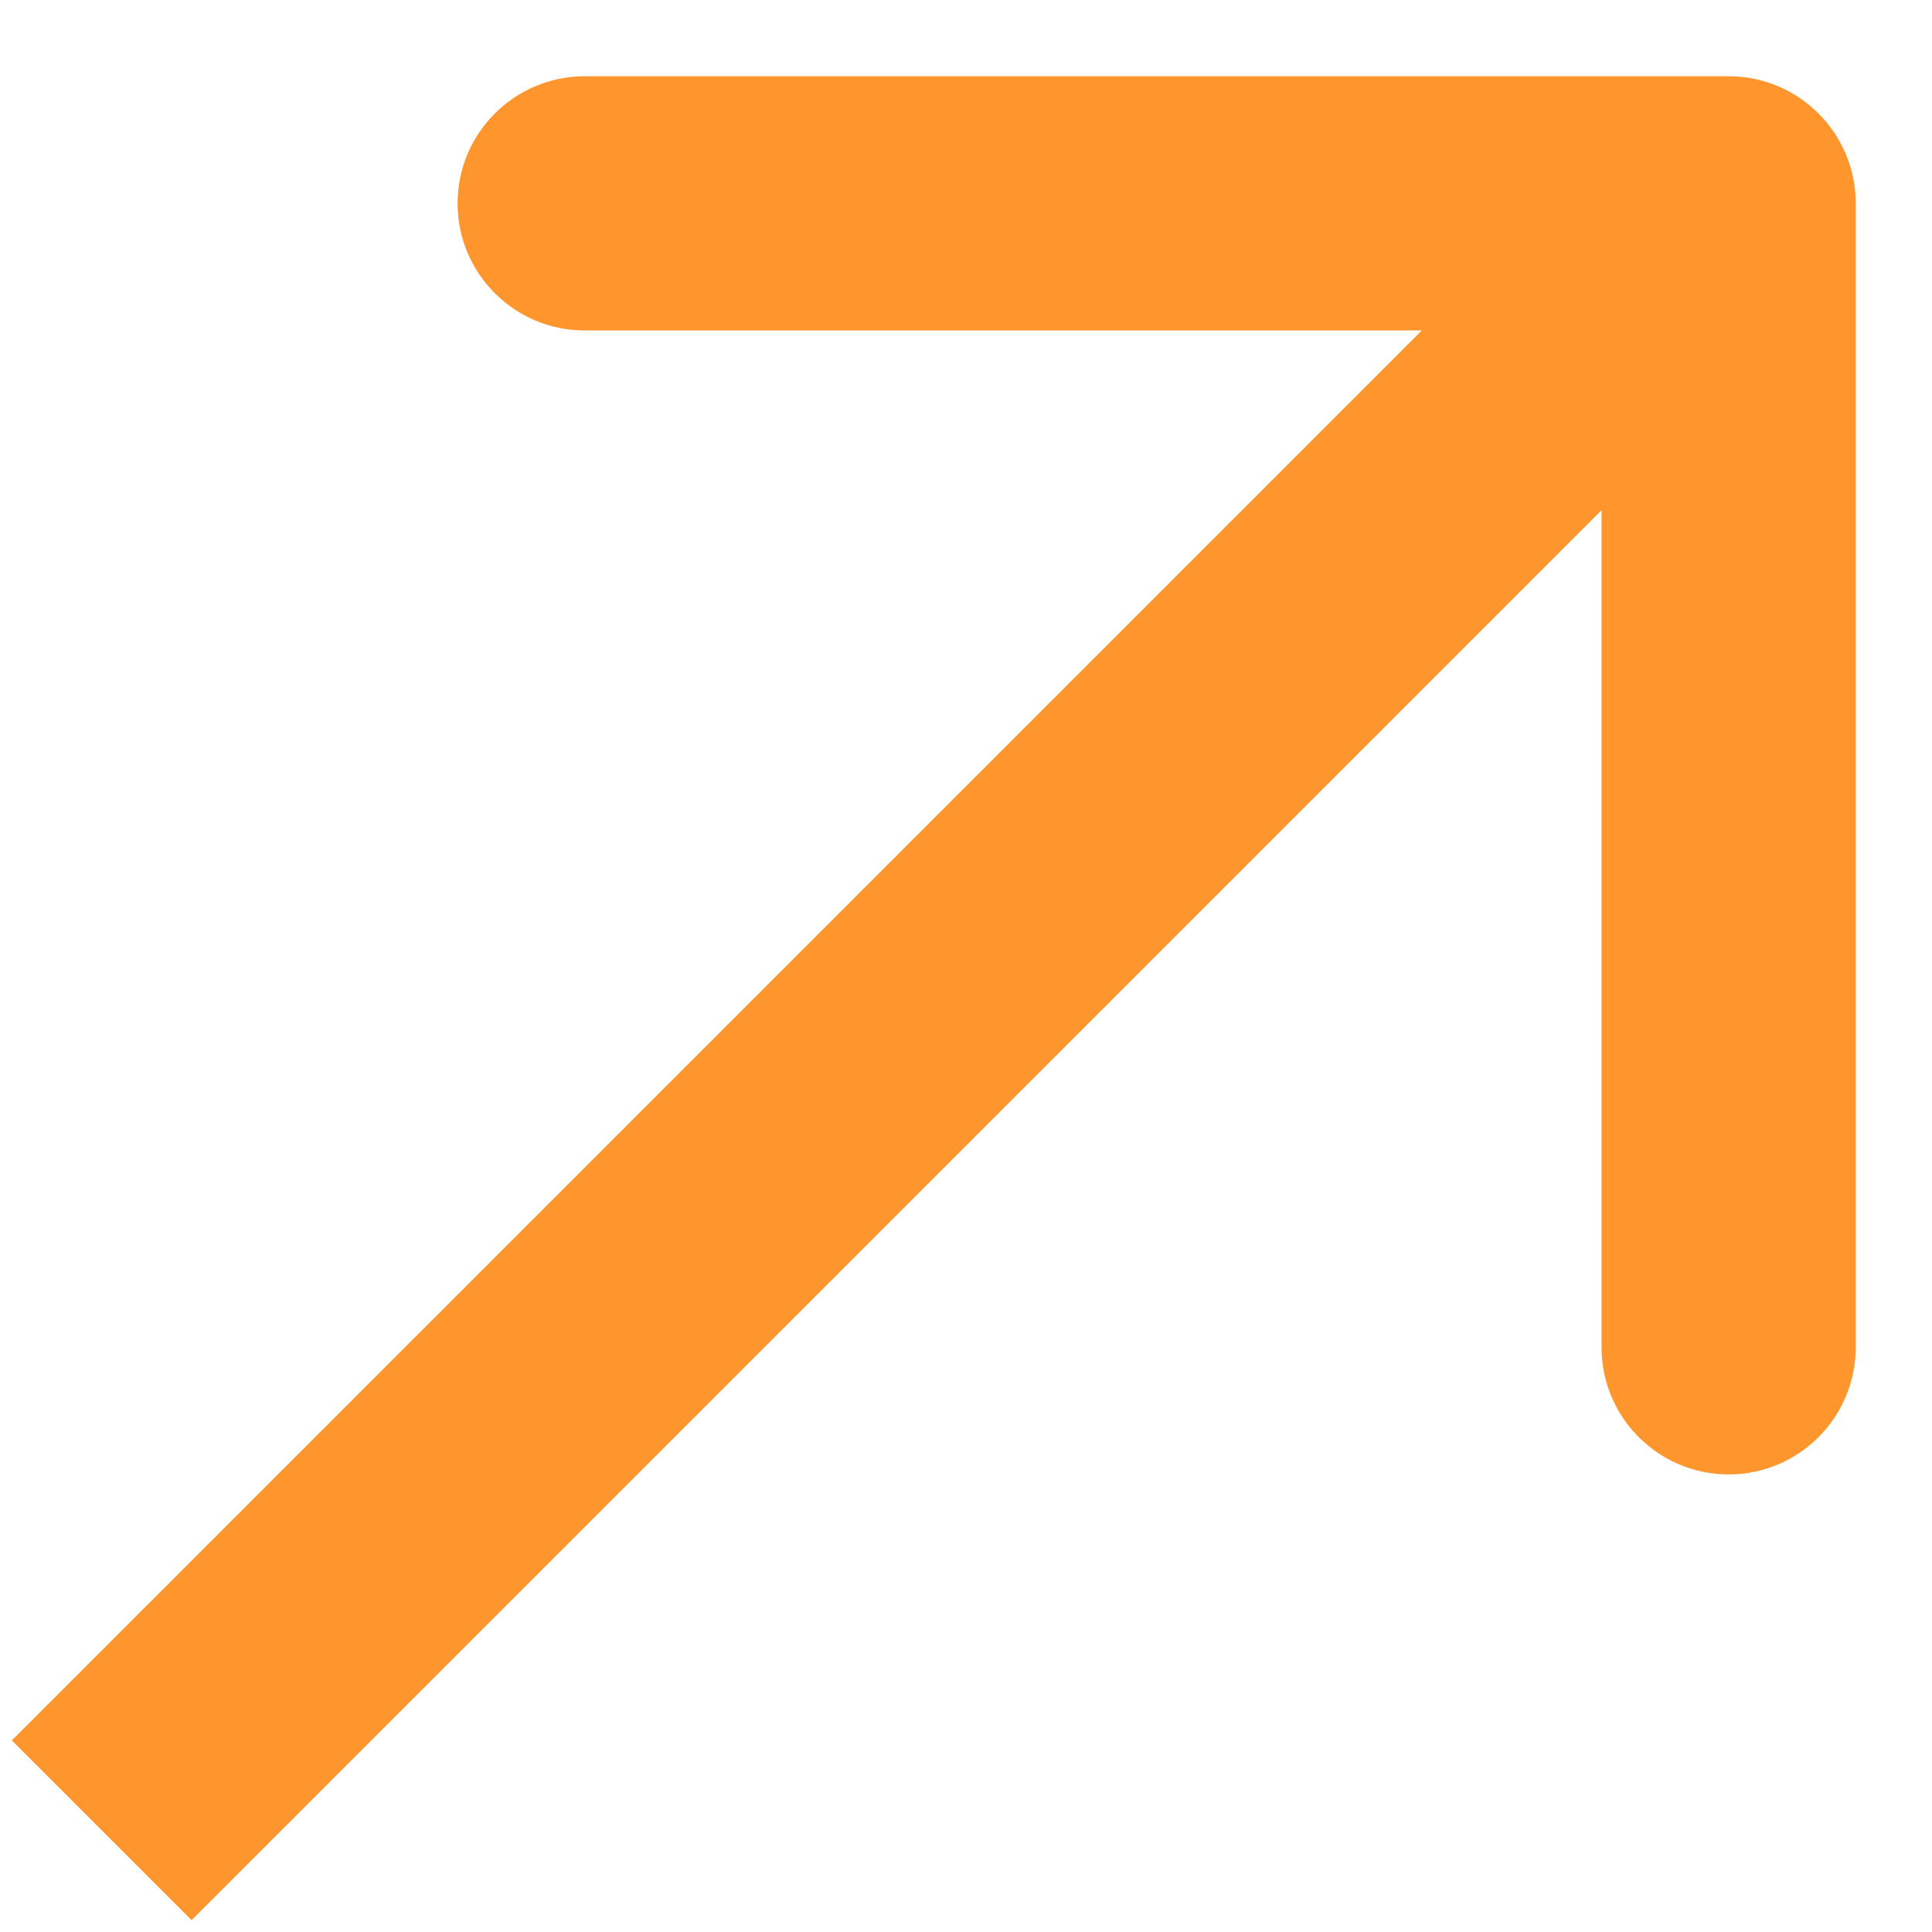
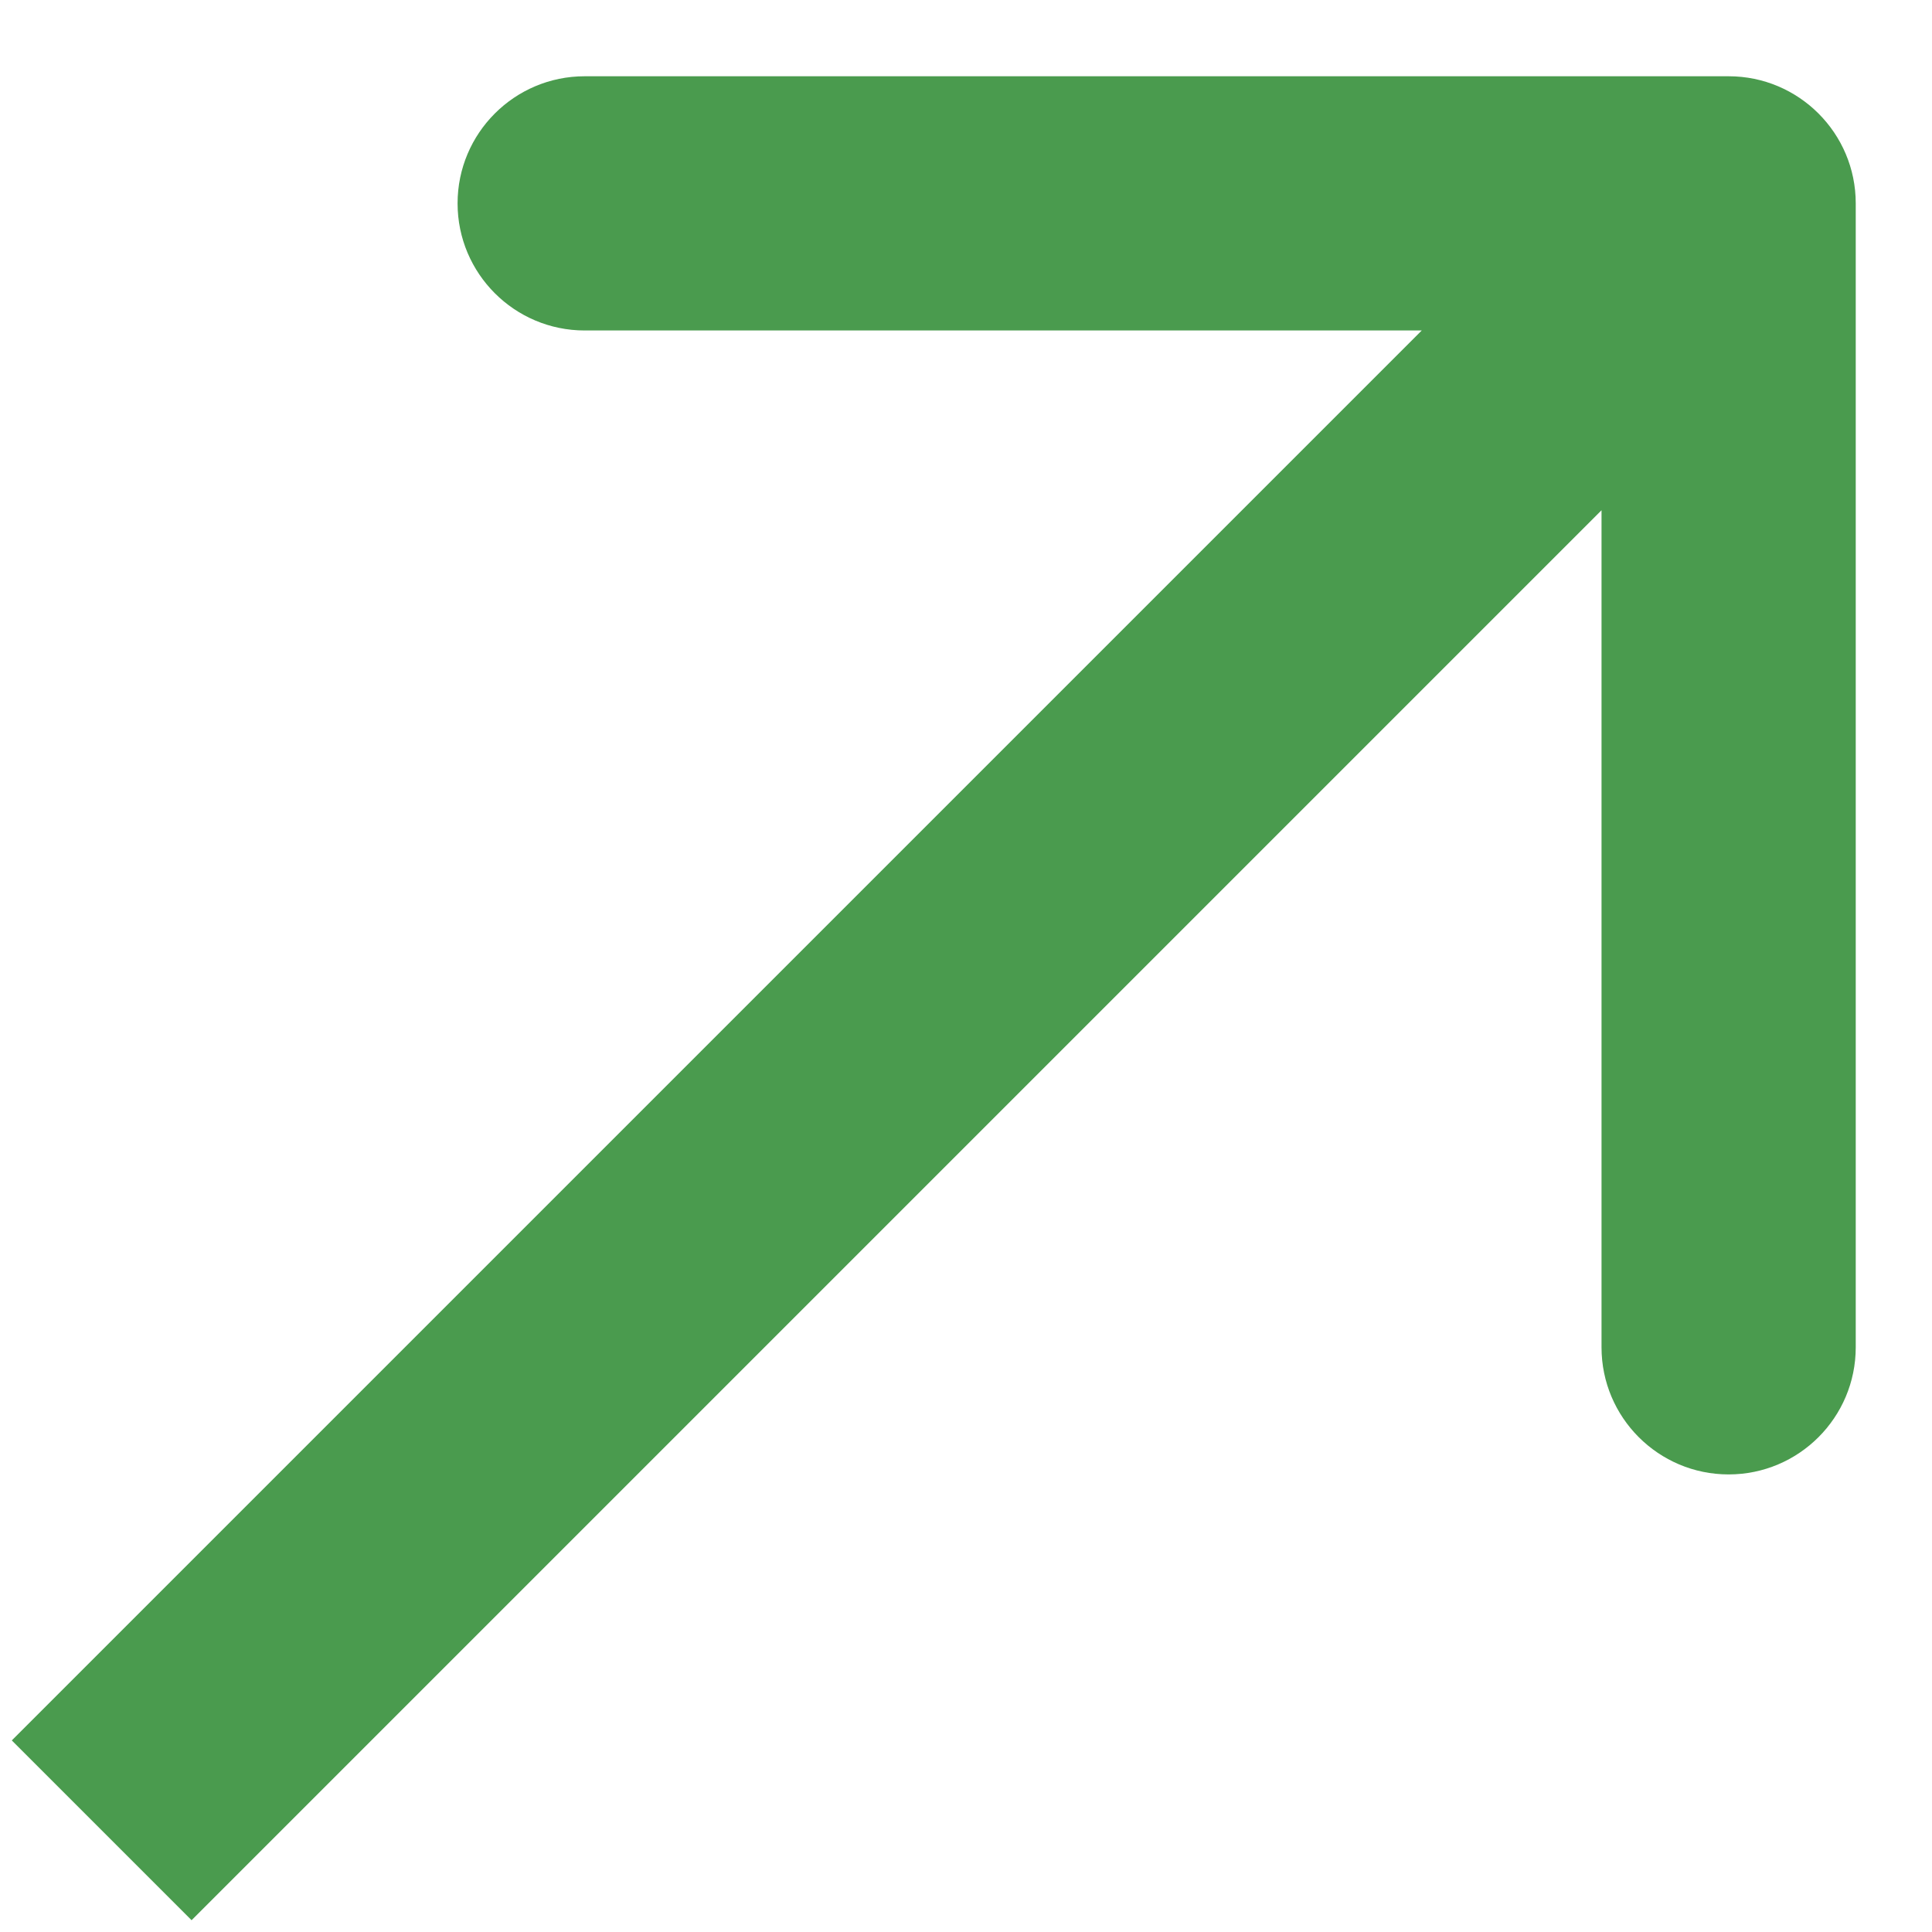
<svg xmlns="http://www.w3.org/2000/svg" width="19" height="19" viewBox="0 0 19 19" fill="none">
-   <path d="M18.25 2C18.25 1.31 17.69 0.75 17 0.75H5.75C5.06 0.75 4.5 1.31 4.5 2C4.5 2.69 5.06 3.25 5.75 3.25H15.75V13.25C15.75 13.94 16.31 14.5 17 14.5C17.69 14.5 18.25 13.94 18.25 13.25V2ZM1.884 18.884L17.884 2.884L16.116 1.116L0.116 17.116L1.884 18.884Z" fill="#FF962D" />
+   <path d="M18.25 2C18.25 1.31 17.69 0.75 17 0.75H5.75C5.06 0.75 4.5 1.31 4.5 2C4.5 2.69 5.06 3.25 5.75 3.25H15.75V13.25C15.75 13.94 16.31 14.5 17 14.5C17.69 14.5 18.25 13.94 18.25 13.25V2ZM1.884 18.884L17.884 2.884L16.116 1.116L0.116 17.116L1.884 18.884Z" fill="#4A9B4E" />
</svg>
